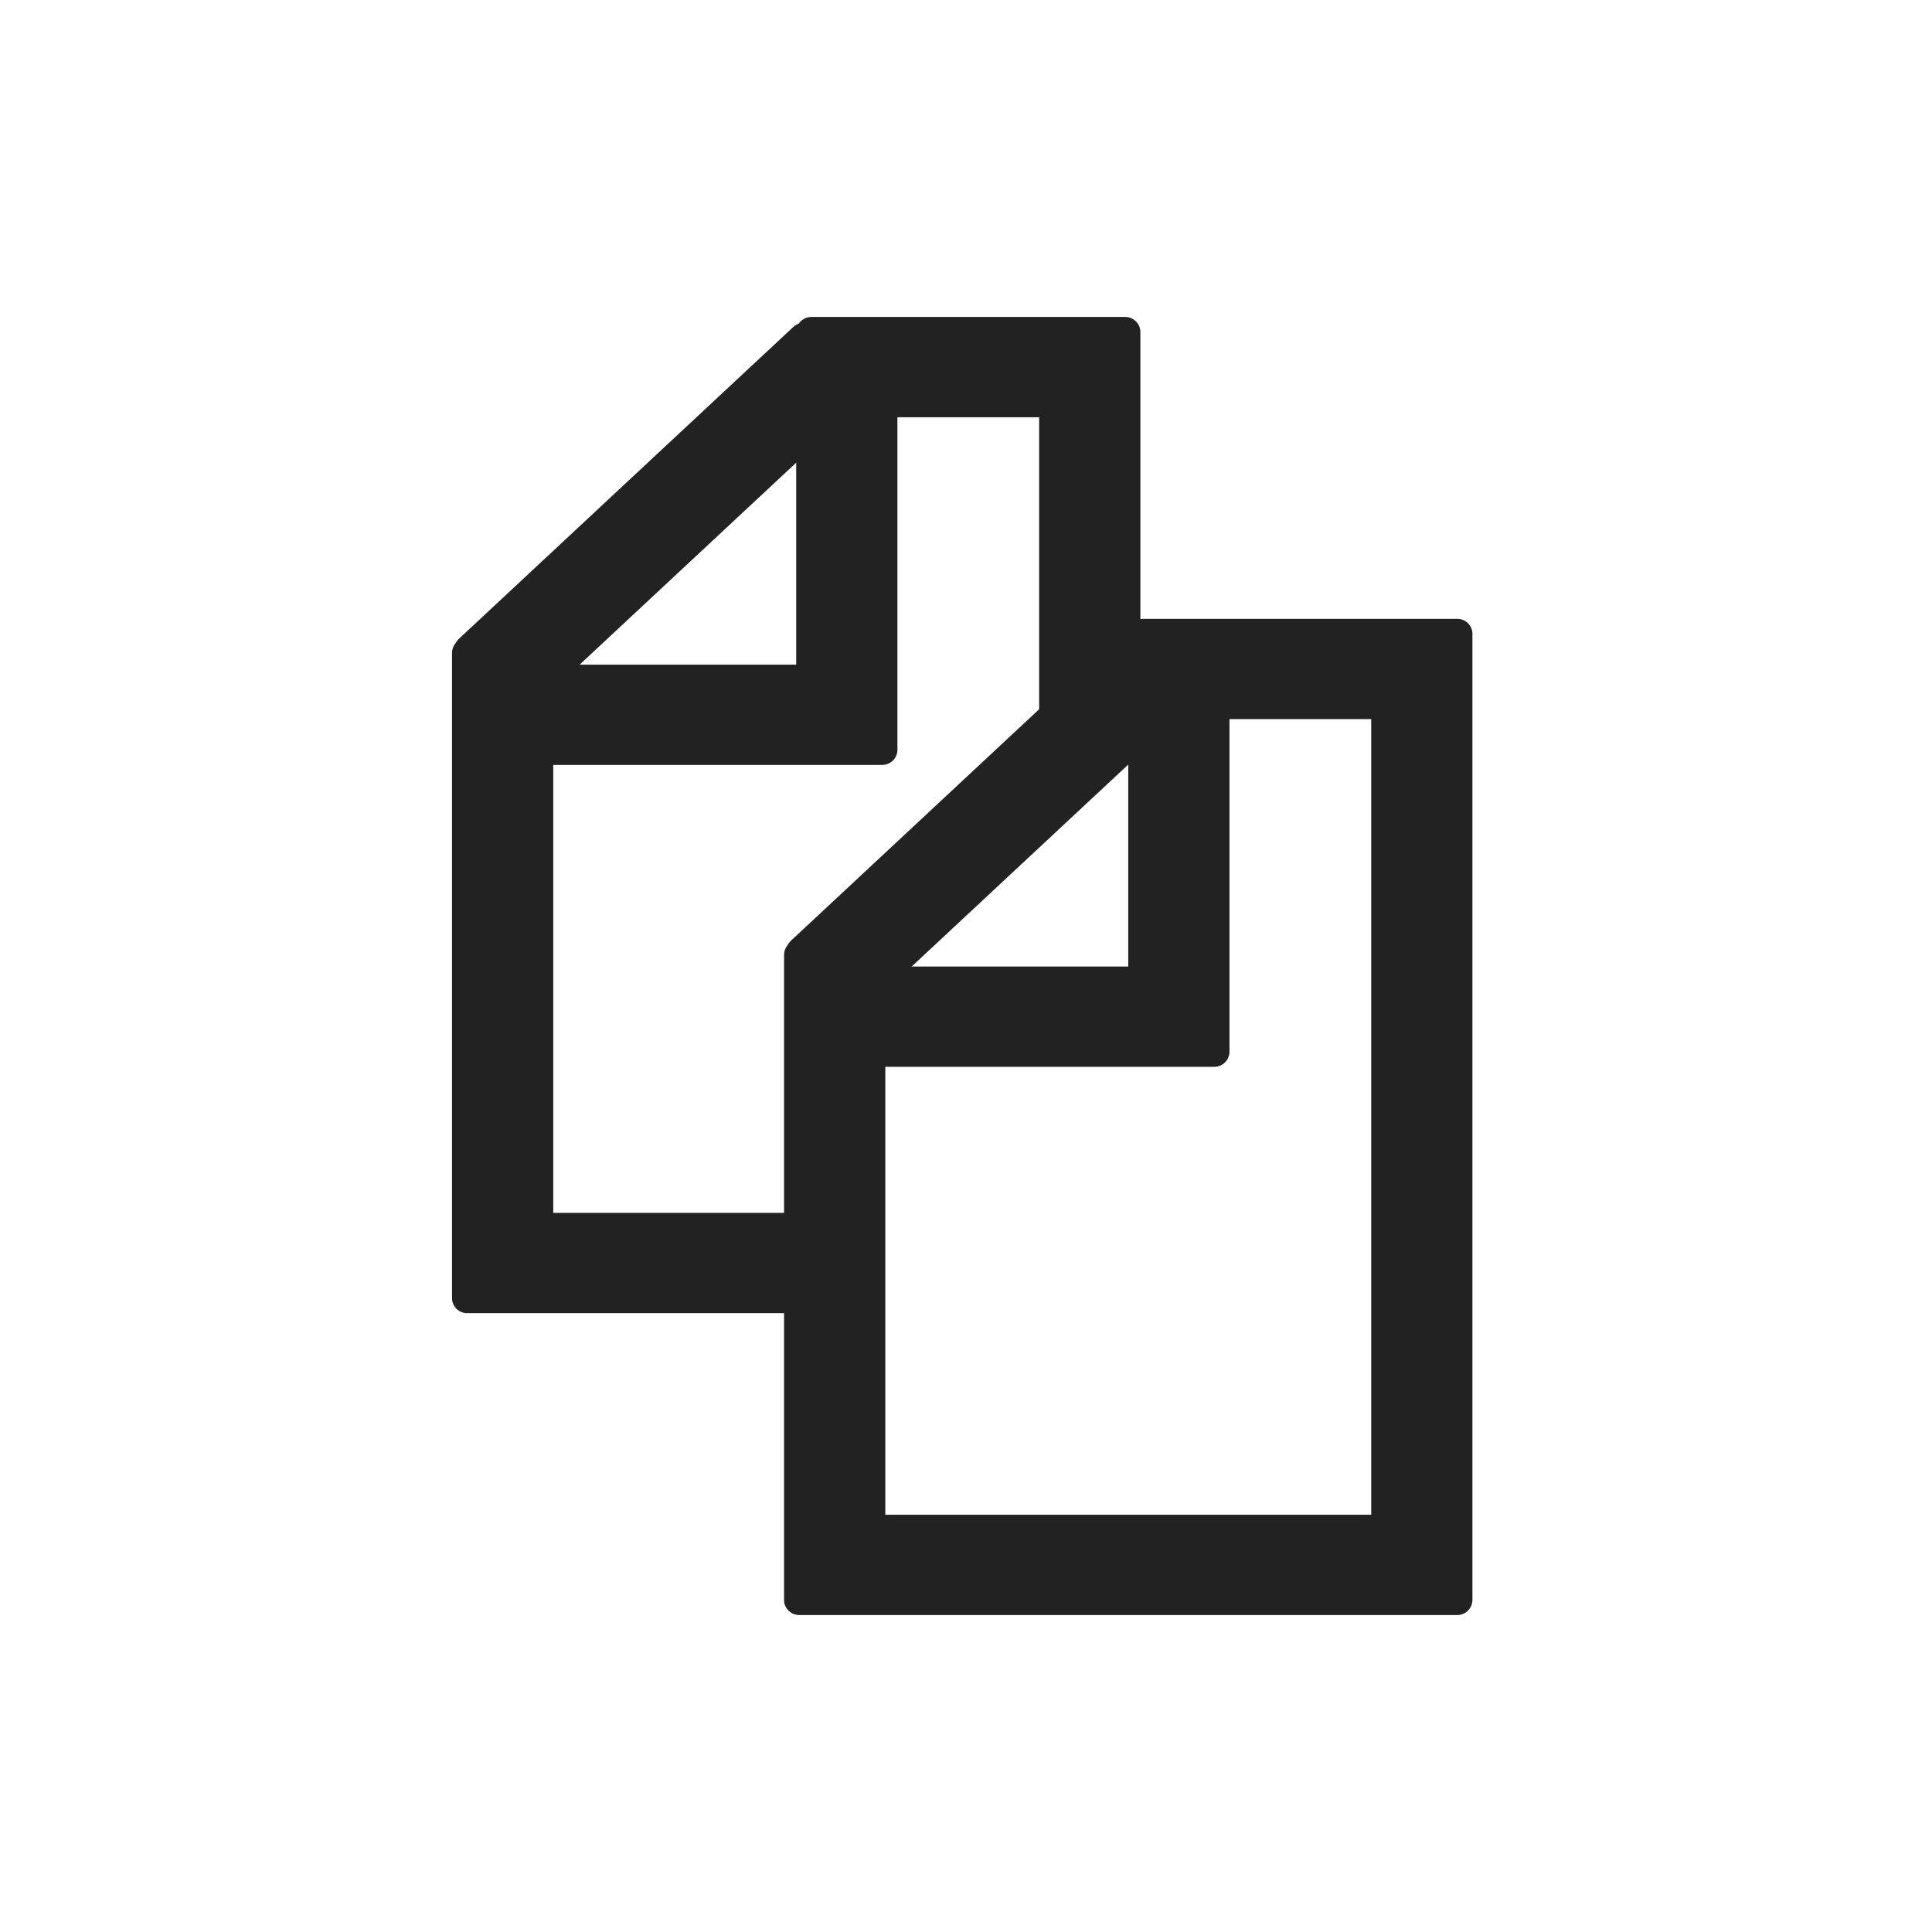
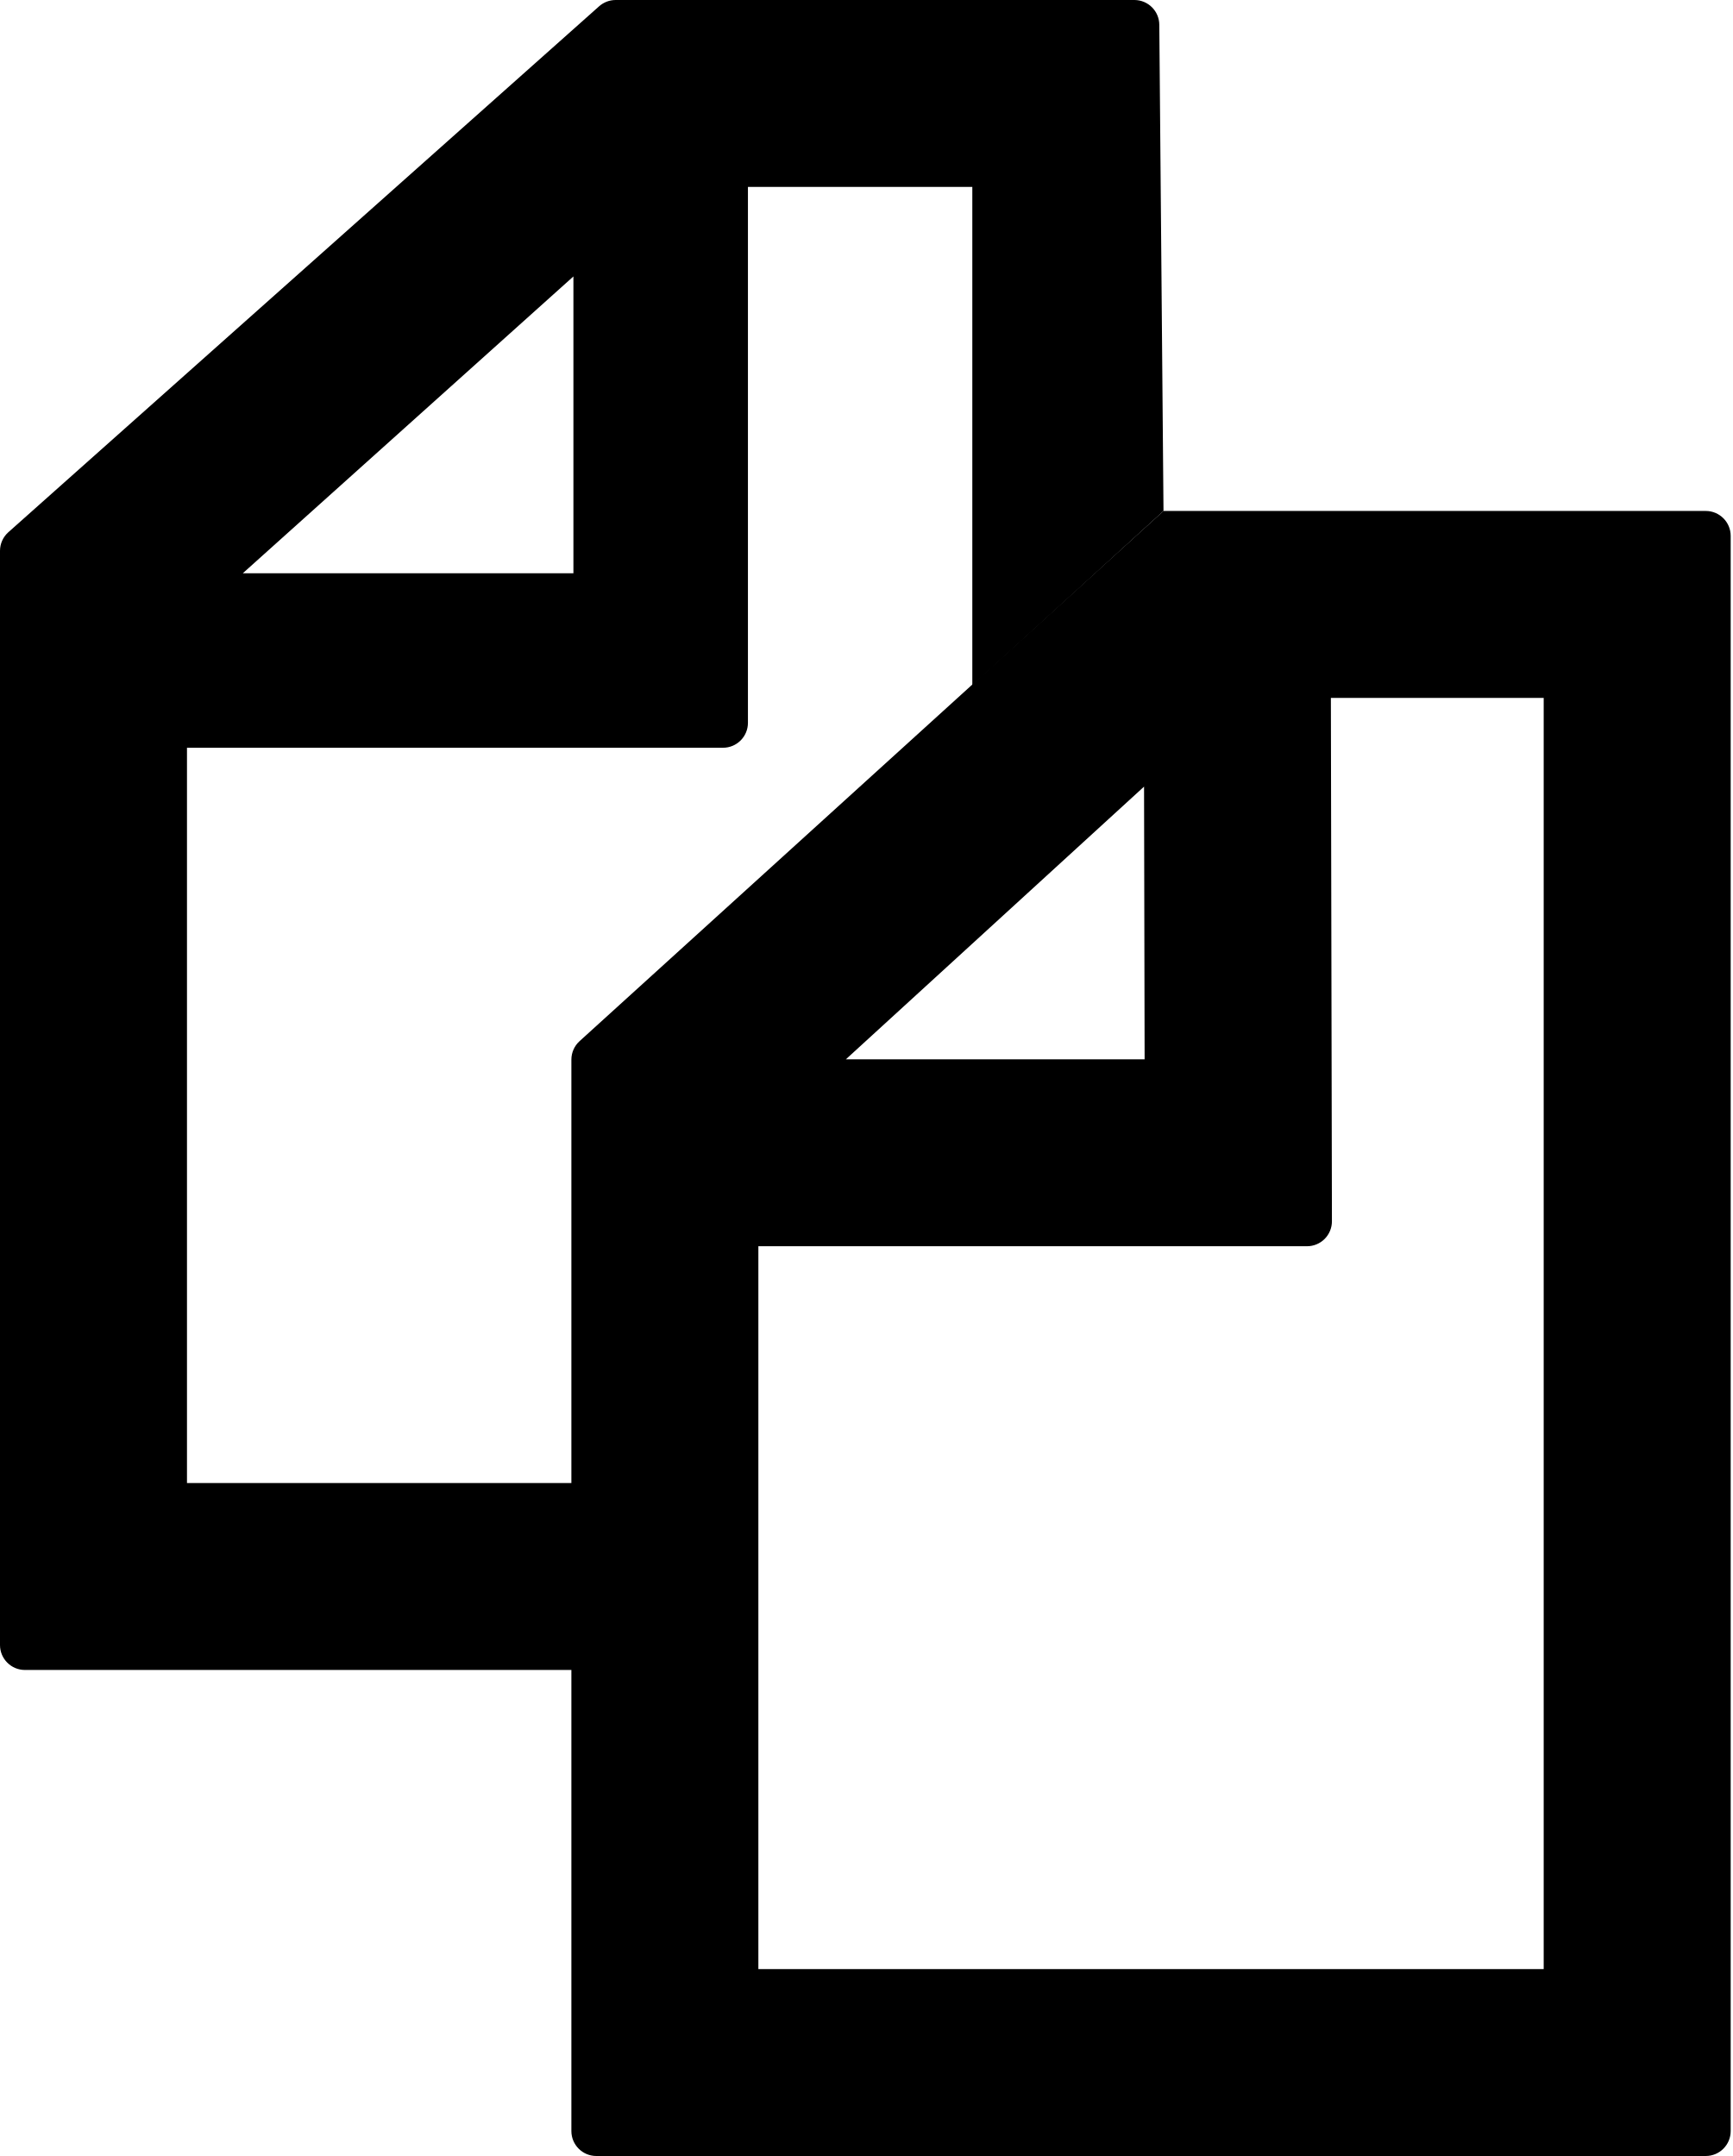
- <svg xmlns="http://www.w3.org/2000/svg" width="256" height="256" viewBox="0 0 256 256">
-   <g fill="#222" fill-rule="evenodd">
-     <path d="M117.308 128.067v-1.55c0-1.108-.9-1.994-2.008-1.994h-9.398a2.002 2.002 0 0 0-2.008 1.995v85.488c0 .553.224 1.05.586 1.41.365.362.864.584 1.415.584h87.21c1.098 0 2-.897 2-2.004V84.004A2 2 0 0 0 193.103 82h-41.598a2 2 0 0 0-2.004 2.004v9.28c0 .238.041.466.116.677-.075.21-.116.436-.116.672v33.434h-32.192zm0 13.289v59.355h64.384V95.29h-18.779v44.063a2.007 2.007 0 0 1-1.997 2.004h-43.608z" />
-     <path d="M149.121 83.32a2.007 2.007 0 0 1 2.835.103l6.41 6.873a2 2 0 0 1-.097 2.835l-44.304 41.315c-.81.754-2.08.707-2.835-.102l-6.41-6.873a2 2 0 0 1 .097-2.835L149.12 83.32z" />
-     <g>
-       <path d="M105.5 88.067V54.633c0-.236.041-.462.116-.672a2.008 2.008 0 0 1-.116-.676v-9.281A2 2 0 0 1 107.504 42h41.598a2 2 0 0 1 2.004 2.004V94.925c0 1.105-.901 2.001-2.008 2.001H139.7a2.005 2.005 0 0 1-2.008-2V55.288h-18.779v44.063a2.007 2.007 0 0 1-1.997 2.004H73.308v59.355h37.342a2 2 0 0 1 2.004 2.004v9.281A2.002 2.002 0 0 1 110.65 174H61.898a1.998 1.998 0 0 1-1.414-.582 1.972 1.972 0 0 1-.59-1.412V86.518c0-1.102.901-1.995 2.008-1.995H71.3c1.109 0 2.008.886 2.008 1.995v1.55H105.5z" />
-       <path d="M105.121 43.32a2.007 2.007 0 0 1 2.835.103l6.41 6.873a2 2 0 0 1-.097 2.835L69.965 94.446c-.81.754-2.08.707-2.835-.102l-6.41-6.873a2 2 0 0 1 .097-2.835L105.12 43.32z" />
-     </g>
+ <svg xmlns="http://www.w3.org/2000/svg" width="139" height="173" viewBox="0 0 139 173">
+   <g fill-rule="evenodd">
+     <path d="M123.837 158h-63v-58h44.011a2 2 0 0 0 2-2.004L106.764 56h17.073v102zM91.822 85H67.857l23.92-21.881L91.822 85zm1.514-44L46.492 83.544c-.417.38-.655.917-.655 1.481V171a2 2 0 0 0 2 2h89a2 2 0 0 0 2-2V43a2 2 0 0 0-2-2h-43.5z" />
+     <path d="M19.477 46L46 22.182V46H19.477zM48.06.506L.67 42.706c-.426.38-.67.923-.67 1.494V132a2 2 0 0 0 2 2h44v-15H15V60h43a2 2 0 0 0 2-2V15h18v40l15.337-14L93 2a2 2 0 0 0-2-2H49.39c-.49 0-.963.18-1.33.506z" />
  </g>
</svg>
